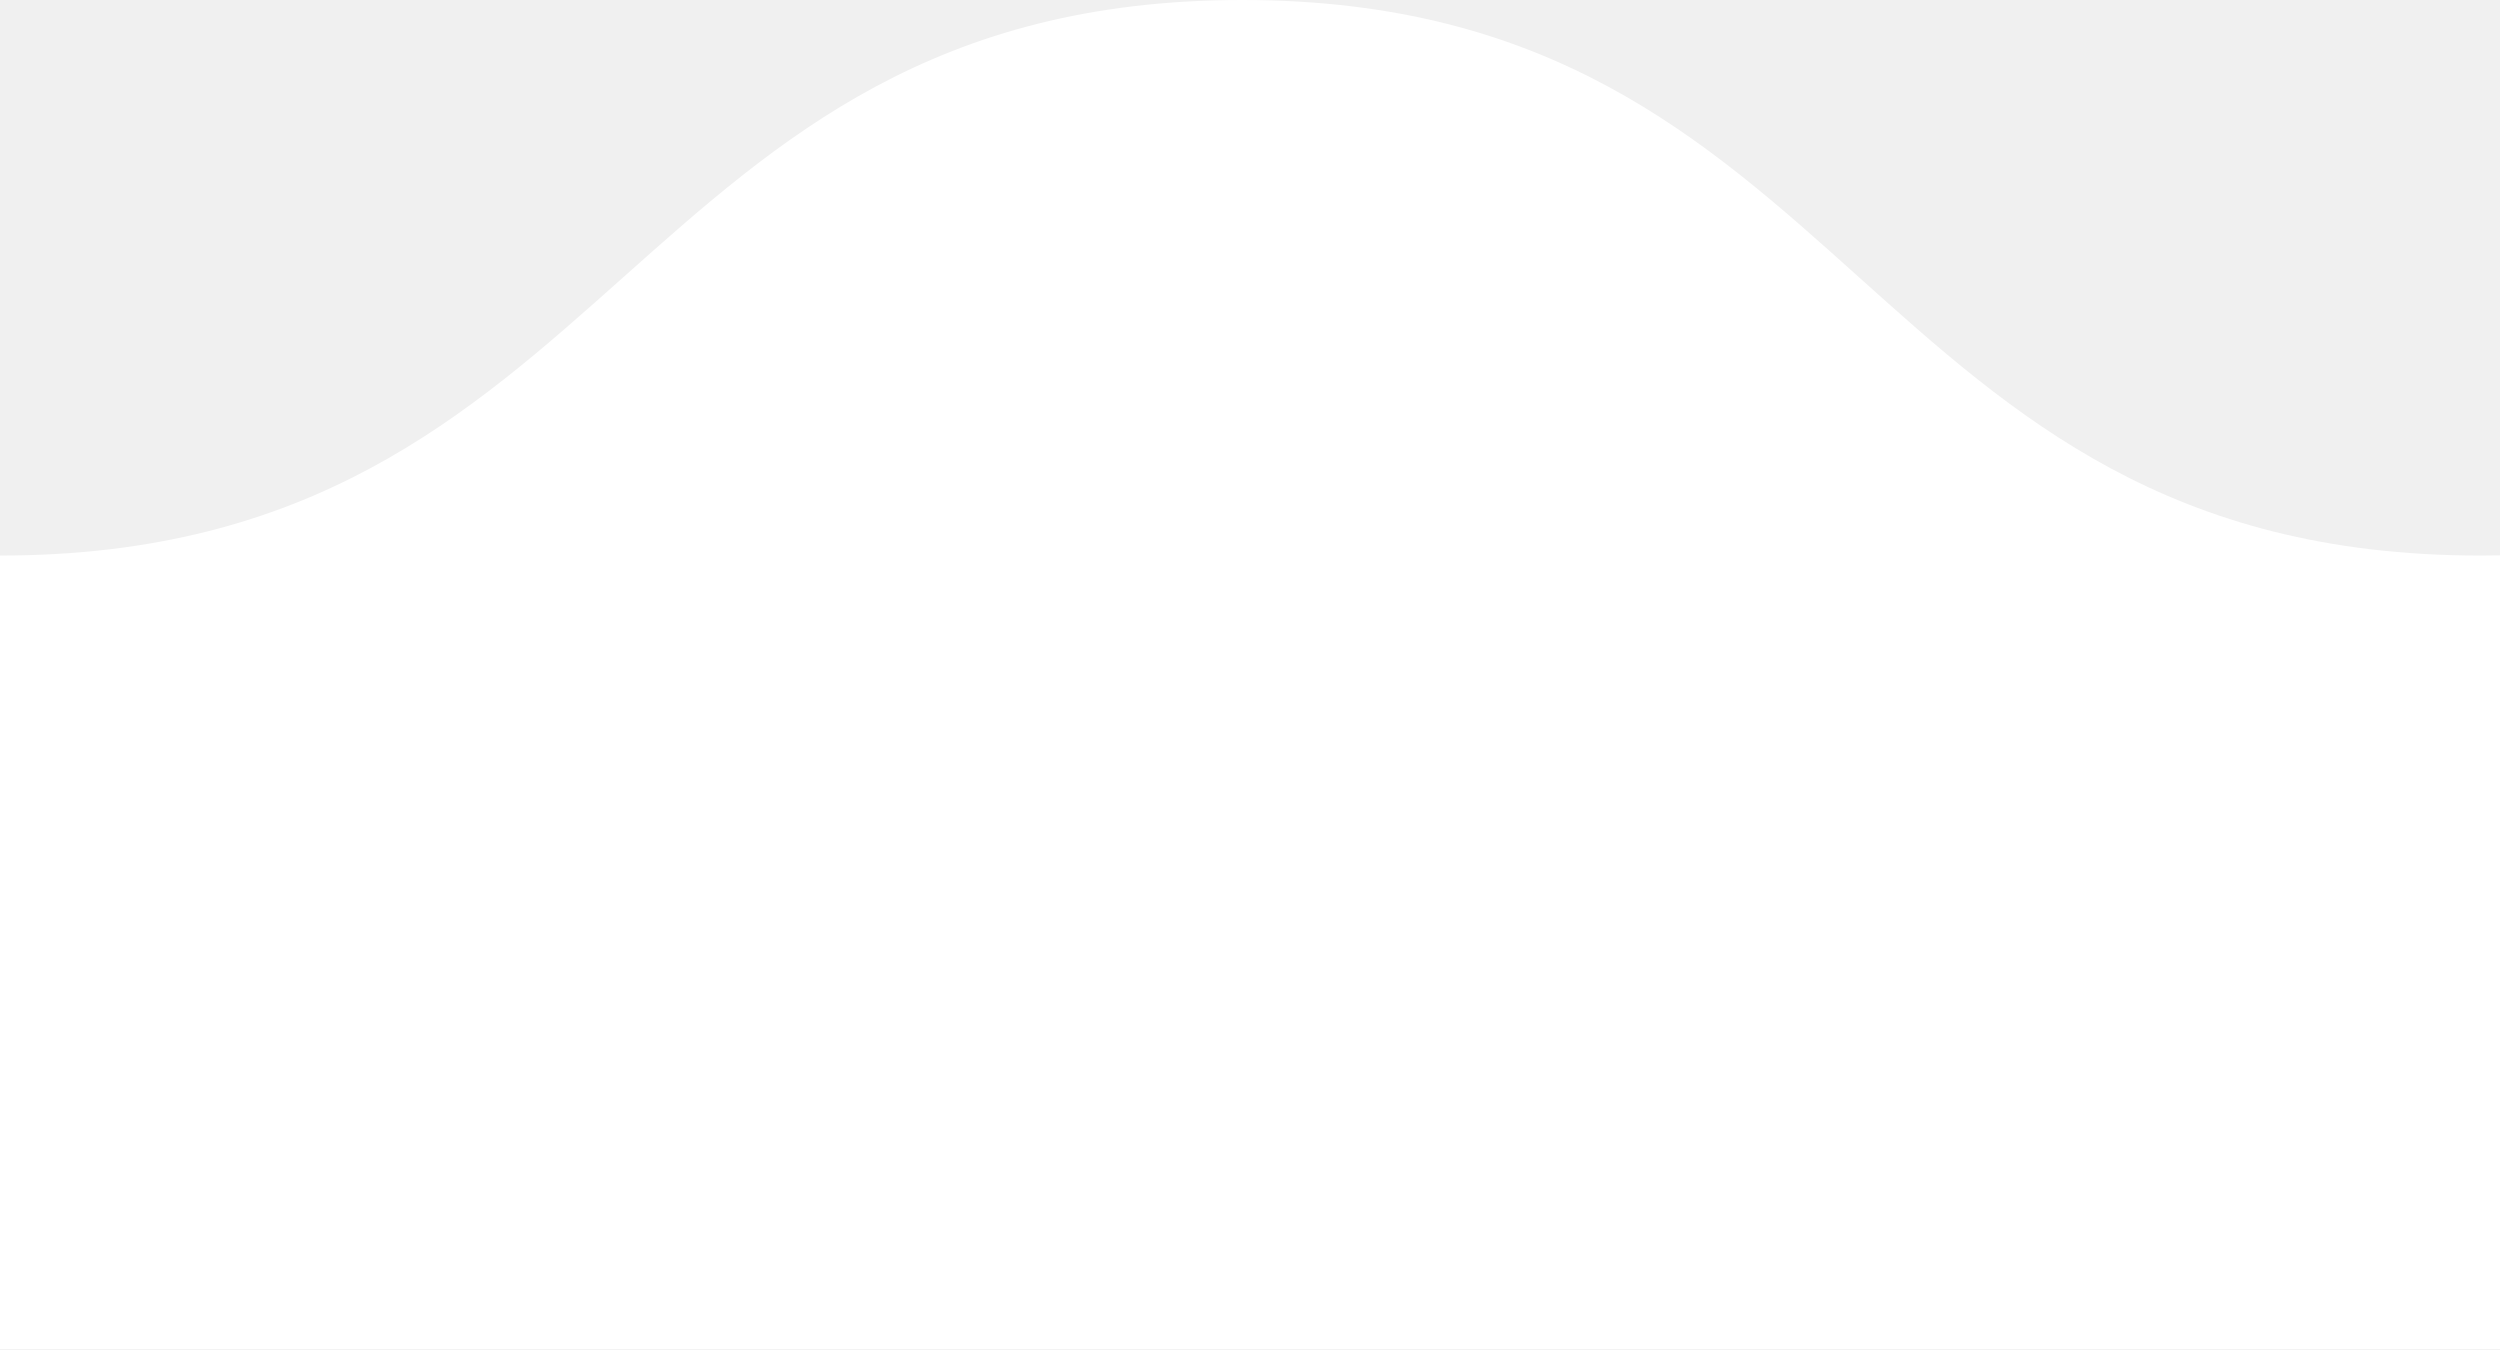
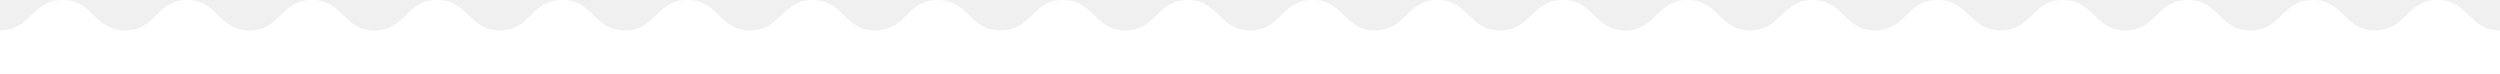
- <svg xmlns="http://www.w3.org/2000/svg" width="63" height="34" viewBox="0 0 63 34" fill="none">
-   <path fill-rule="evenodd" clip-rule="evenodd" d="M63 34V13.995C62.835 13.998 62.669 14 62.5 14C54.66 14 50.747 10.488 46.841 6.982C42.948 3.488 39.062 0 31.304 0C23.546 0 19.633 3.488 15.713 6.982C11.78 10.488 7.84 14 0 14V34H63Z" fill="white" />
+ <svg xmlns="http://www.w3.org/2000/svg" width="1150" height="34" viewBox="0 0 1150 34" fill="none">
+   <path d="M1121.3 0C1106.9 0 1106.9 14 1092.6 14C1078.3 14 1078.2 0 1063.9 0C1049.6 0 1049.5 14 1035.2 14C1020.8 14 1020.8 0 1006.4 0C992 0 992 14 977.7 14C963.3 14 963.3 0 949 0C934.6 0 934.6 14 920.3 14C906 14 905.6 0 891.3 0C876.9 0 876.9 14 862.6 14C848.3 14 848.1 0 833.8 0C819.4 0 819.4 14 805.1 14C790.7 14 790.7 0 776.3 0C761.9 0 761.9 14 747.6 14C733.2 14 733.2 0 718.9 0C704.6 0 704.4 14 690 14C675.6 14 675.6 0 661.3 0C646.9 0 646.9 14 632.6 14C618.2 14 618.2 0 603.8 0C589.4 0 589.4 14 575.1 14C560.7 14 560.7 0 546.4 0C532 0 532 14 517.7 14C503.3 14 503.3 0 489 0C474.6 0 474.6 14 460.2 14C445.8 14 445.8 0 431.4 0C417 0 417 14 402.6 14C388.2 14 388.2 0 373.8 0C359.4 0 359.4 14 345 14C330.6 14 330.6 0 316.2 0C301.8 0 301.8 14 287.4 14C273 14 273 0 258.6 0C244.2 0 244.2 14 229.9 14C215.5 14 215.5 0 201.1 0C186.7 0 186.7 14 172.3 14C157.9 14 157.9 0 143.5 0C129.1 0 129.1 14 114.7 14C100.3 14 100.3 0 85.9 0C71.9 0 71.9 14 57.5 14C43.1 14 43.1 0 28.8 0C14.5 0 14.4 14 0 14V34H1150V14C1135.6 14 1135.6 0 1121.3 0Z" fill="white" />
</svg>
